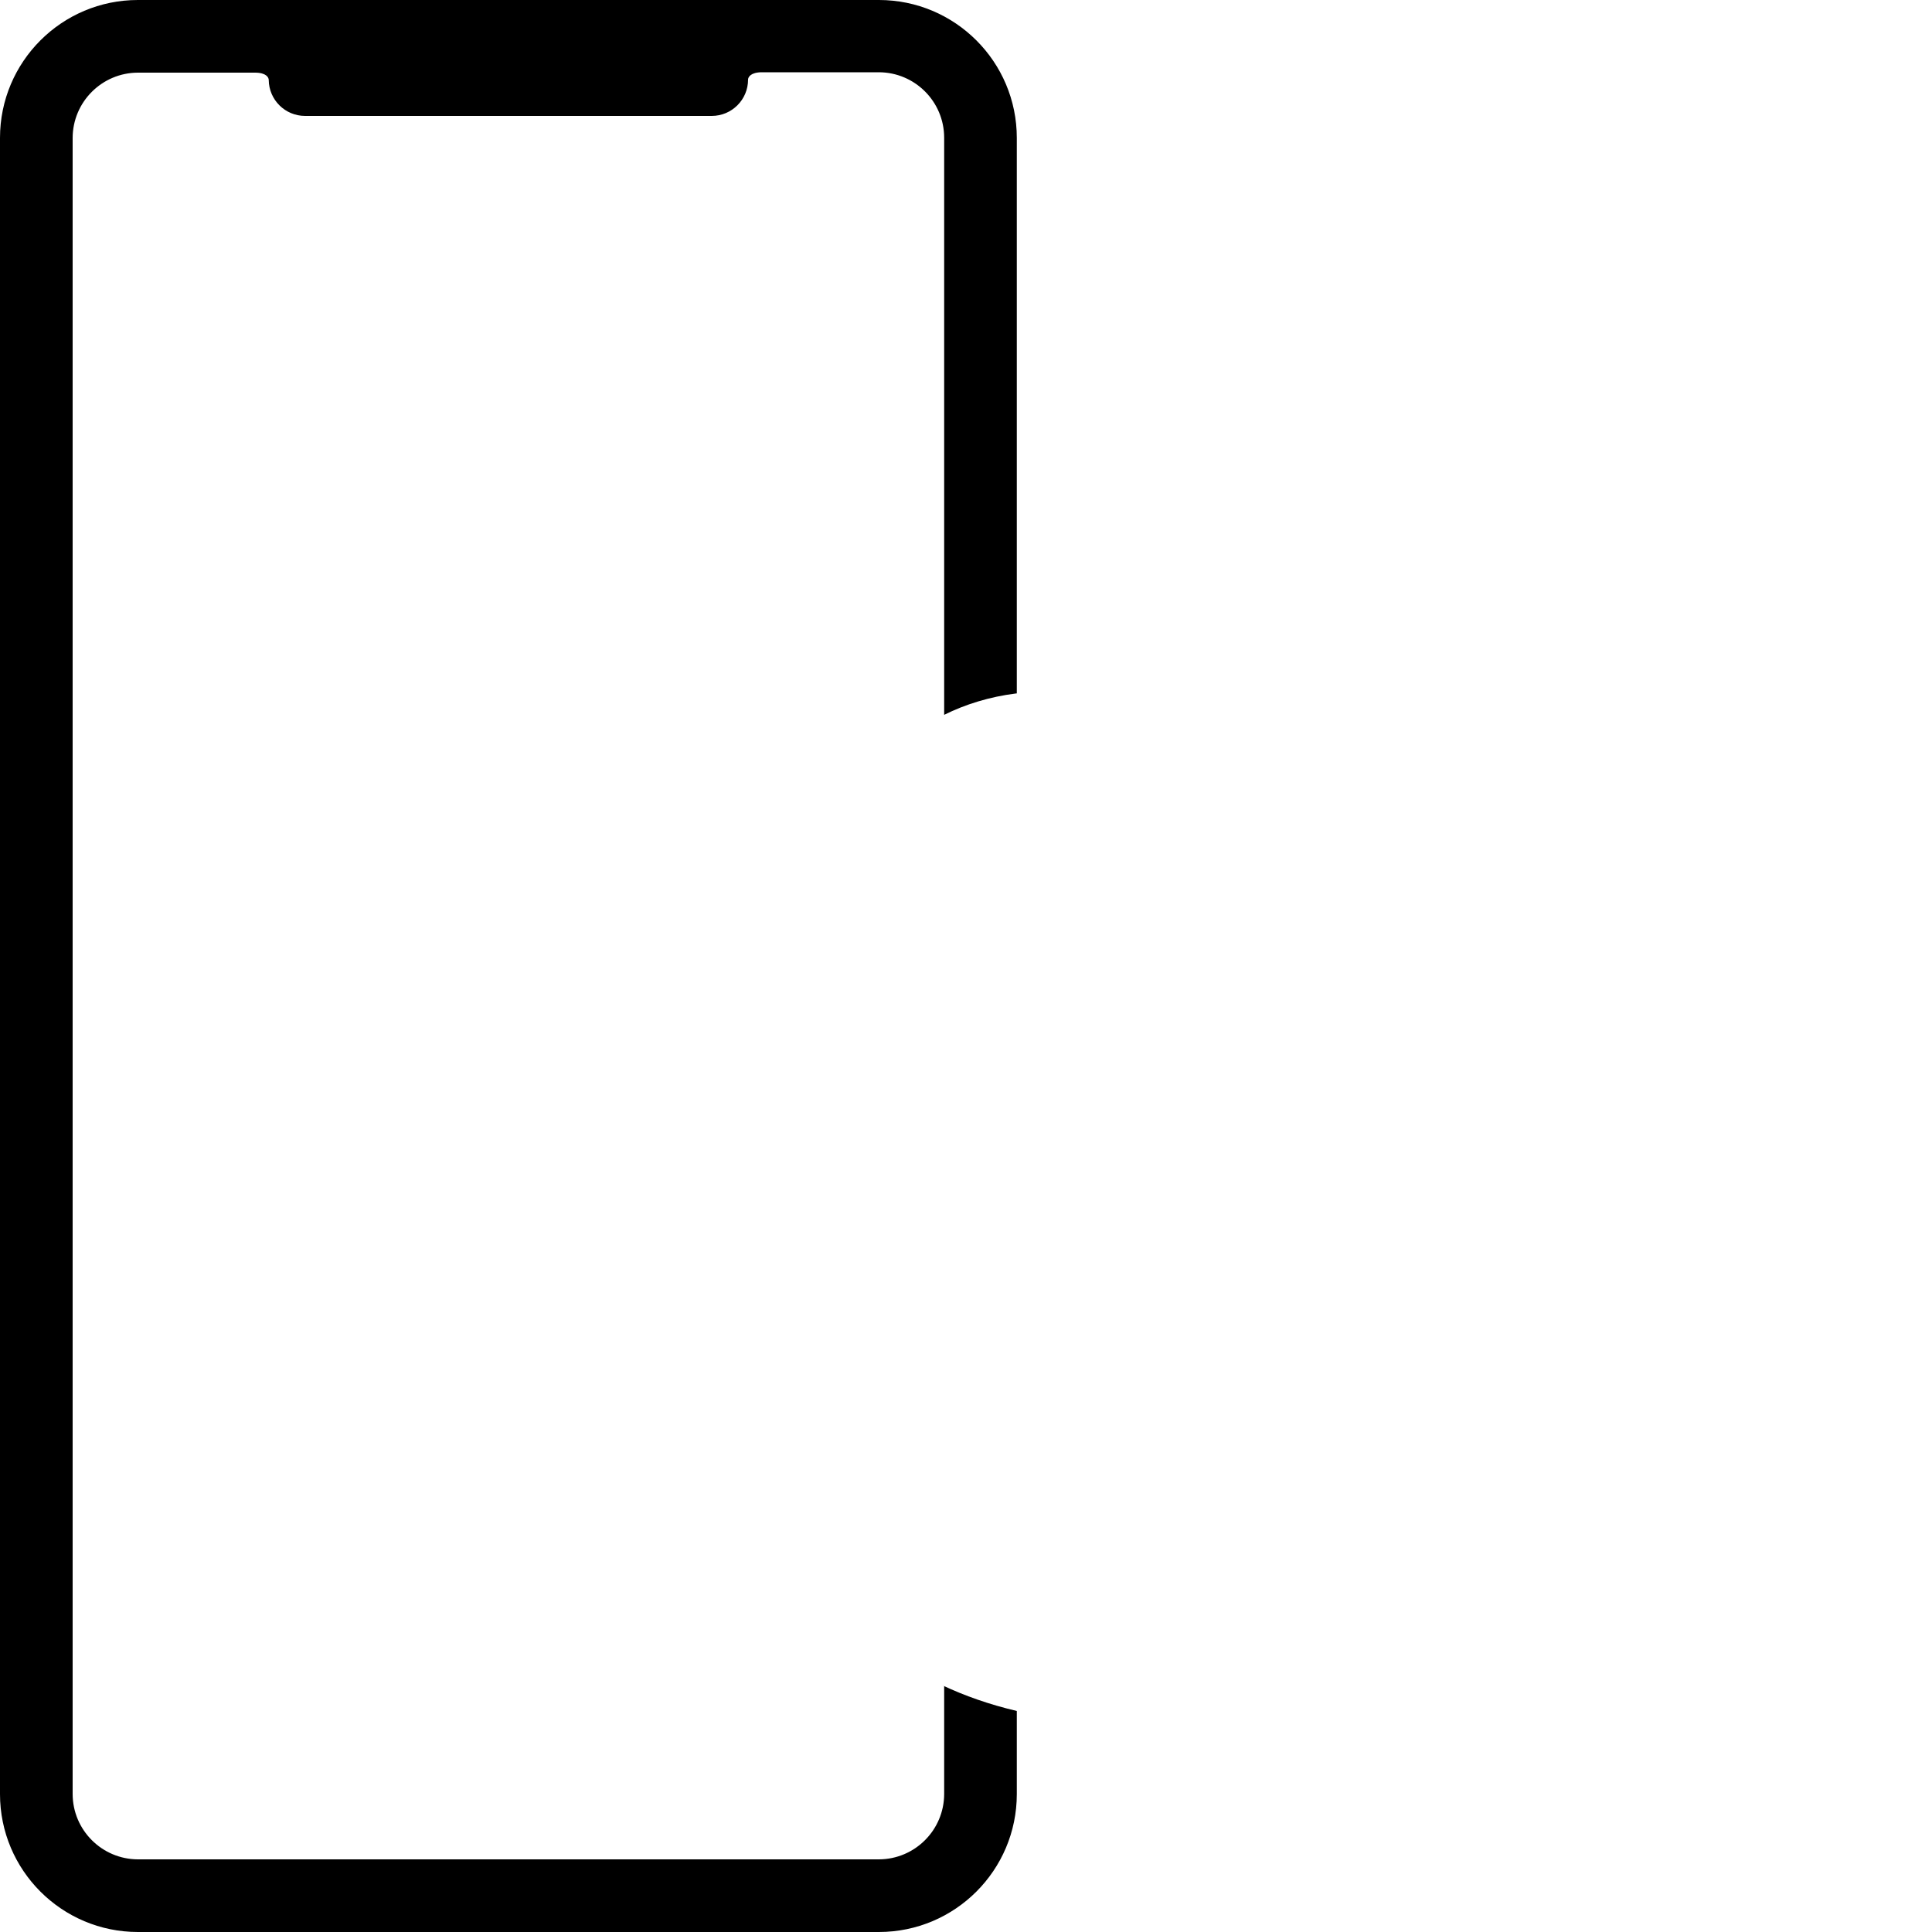
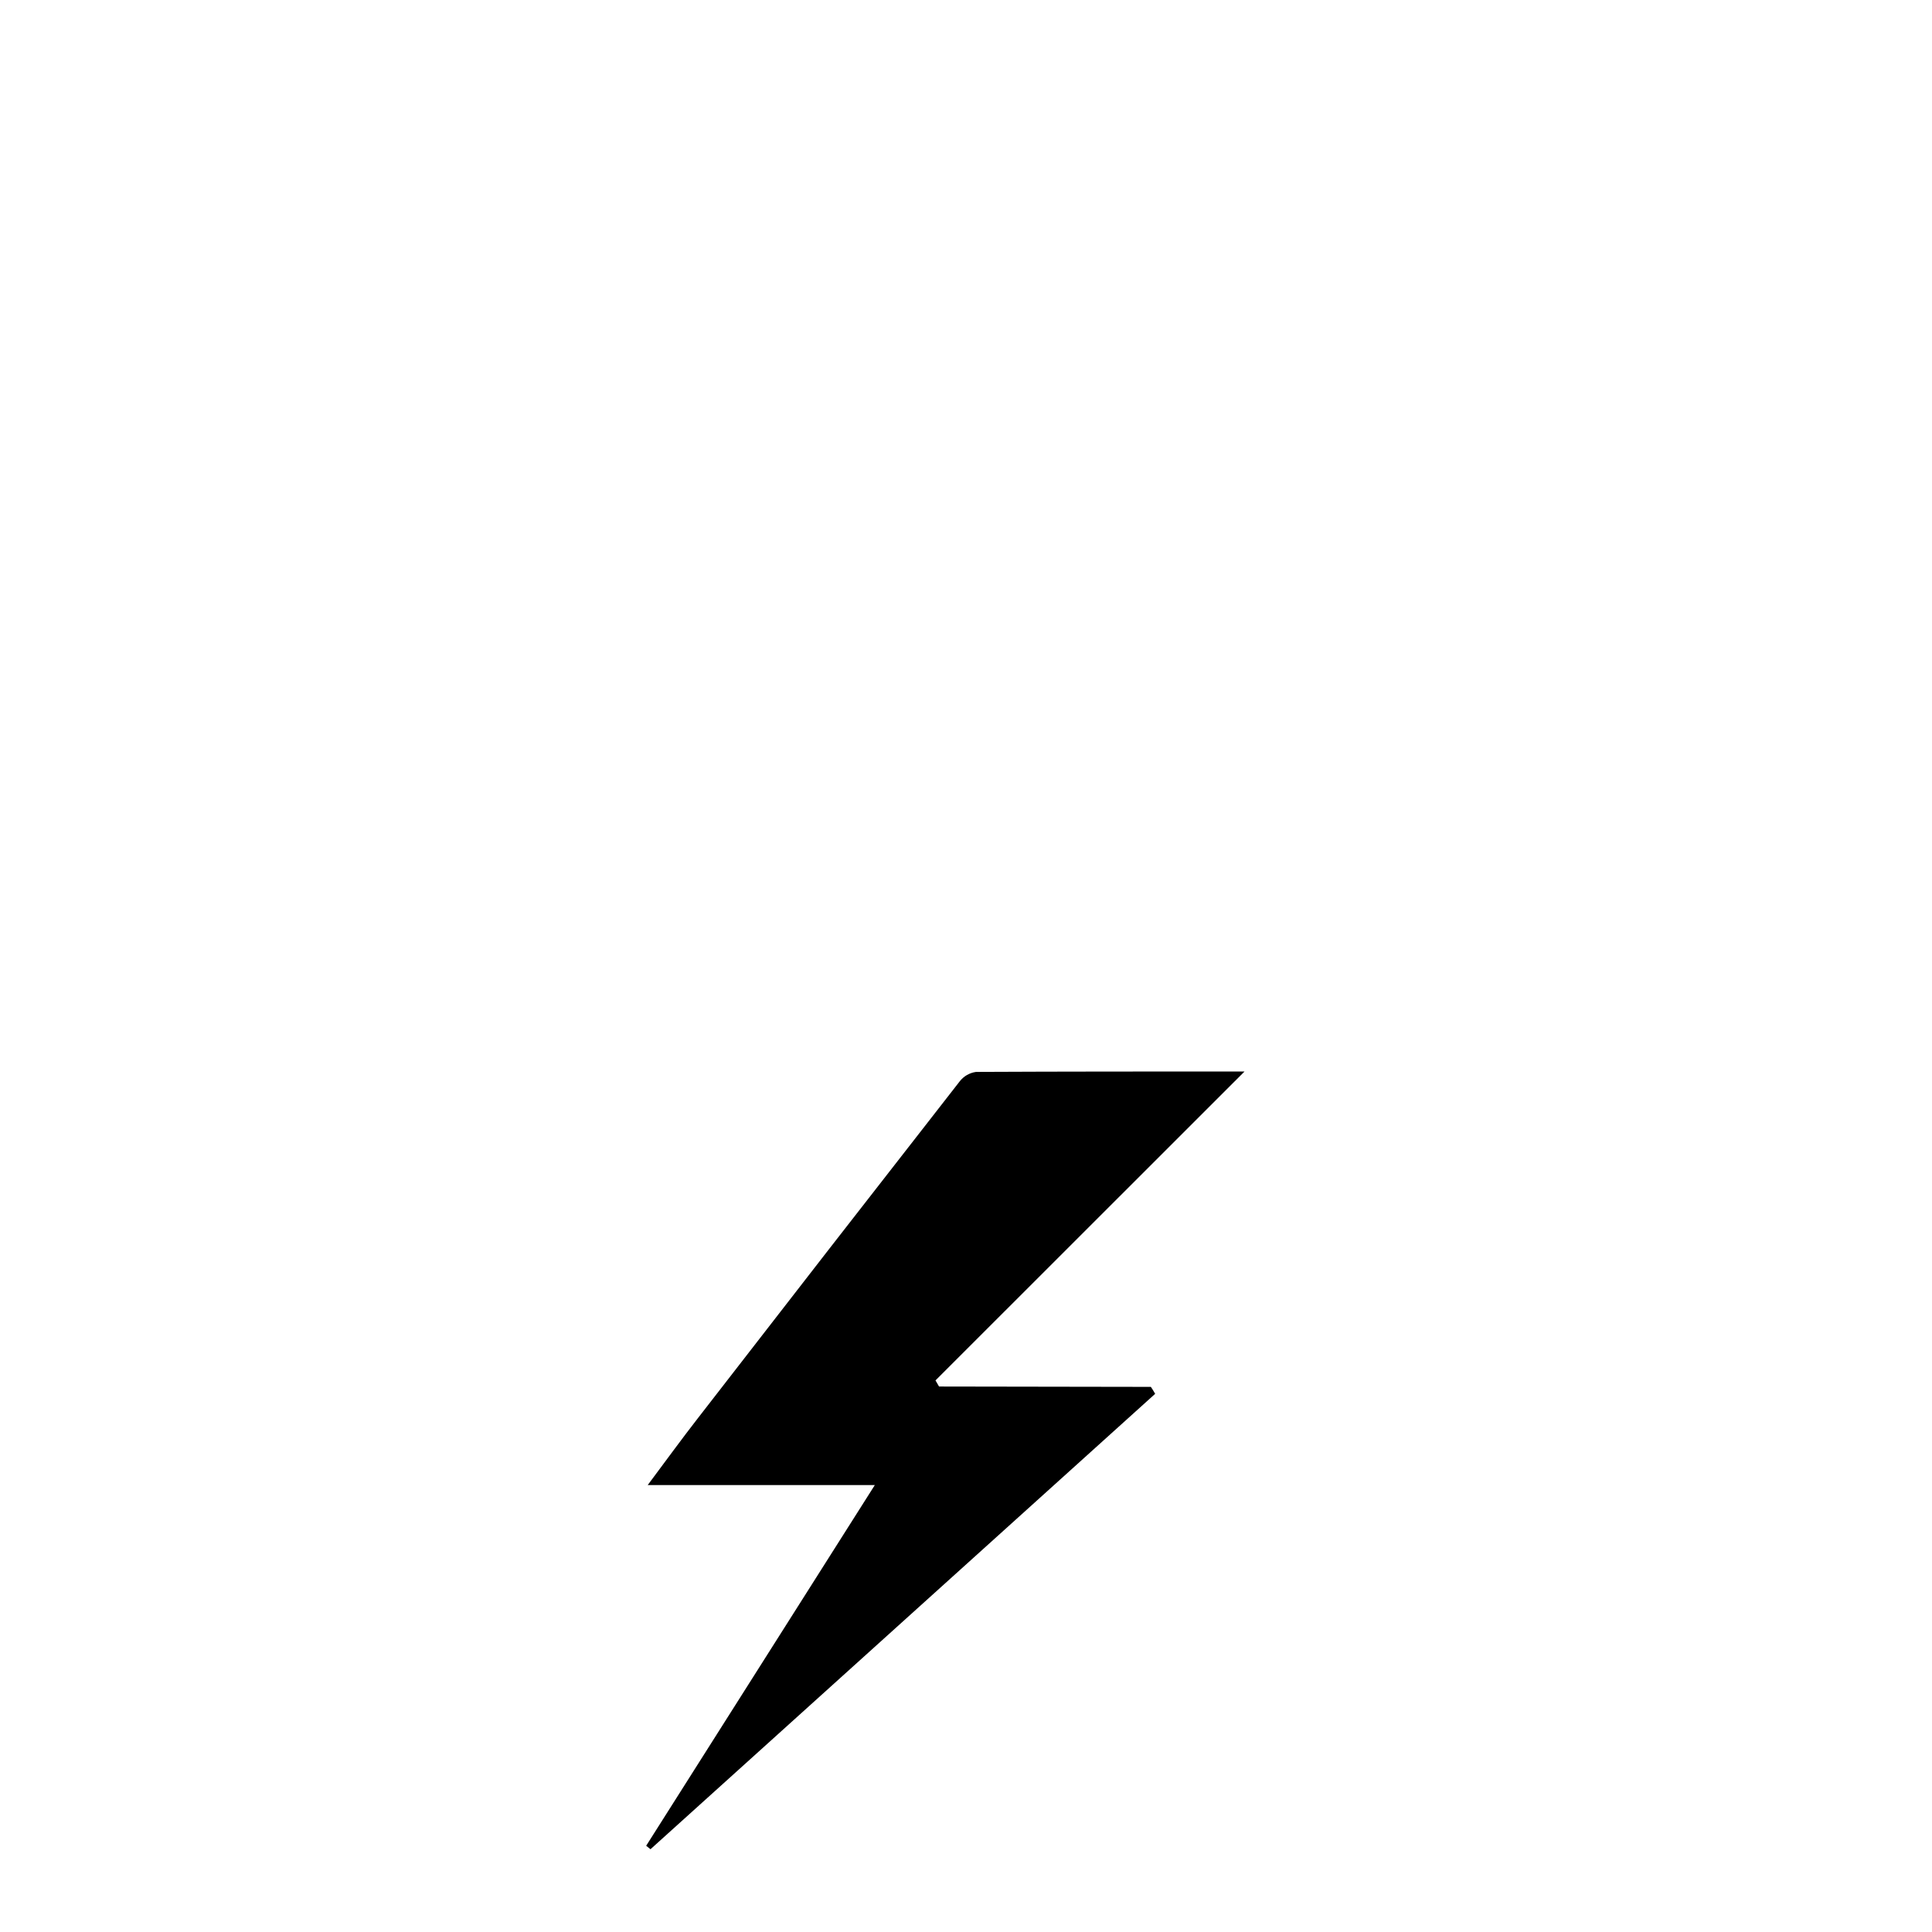
<svg xmlns="http://www.w3.org/2000/svg" viewBox="0 0 1024 1024">
-   <path d="M500.429 893.645v57.242c-0.058 19.092-15.519 34.553-34.606 34.611l-0.006 0h-392.704c-19.092-0.058-34.553-15.519-34.611-34.606l-0-0.006v-877.773c0.058-19.092 15.519-34.553 34.606-34.611l0.006-0h62.054c5.939 0 7.27 2.56 7.27 3.891 0.116 10.544 8.69 19.046 19.25 19.046 0 0 0.001-0 0.001-0l215.552 0c10.632 0 19.251-8.619 19.251-19.251v-0c0-1.331 1.434-3.891 7.373-3.891h61.952c19.092 0.058 34.553 15.519 34.611 34.606l0 0.006v305.971c11.19-5.585 24.193-9.591 37.908-11.306l0.594-0.061v-294.4c0-40.38-32.734-73.114-73.114-73.114v0h-392.704c-40.38 0-73.114 32.734-73.114 73.114v0 877.773c-0 40.38 32.734 73.114 73.114 73.114l0-0h392.704c40.38 0 73.114-32.734 73.114-73.114v-44.032c-14.725-3.477-27.562-8.011-39.732-13.729l1.229 0.519z" />
+   <path d="M497.708 734.886l-1.879-3.241 163.803-163.729c-48.253 0-95.291 0-142.329 0.221-3.504 0.496-6.512 2.307-8.561 4.908l-0.021 0.028q-69.617 89.176-138.866 178.647c-8.619 11.050-16.907 22.506-26.558 35.398h120.375l-121.186 191.171 2.284 1.842 267.492-241.377c-0.737-1.289-1.51-2.578-2.284-3.683z" />
</svg>
